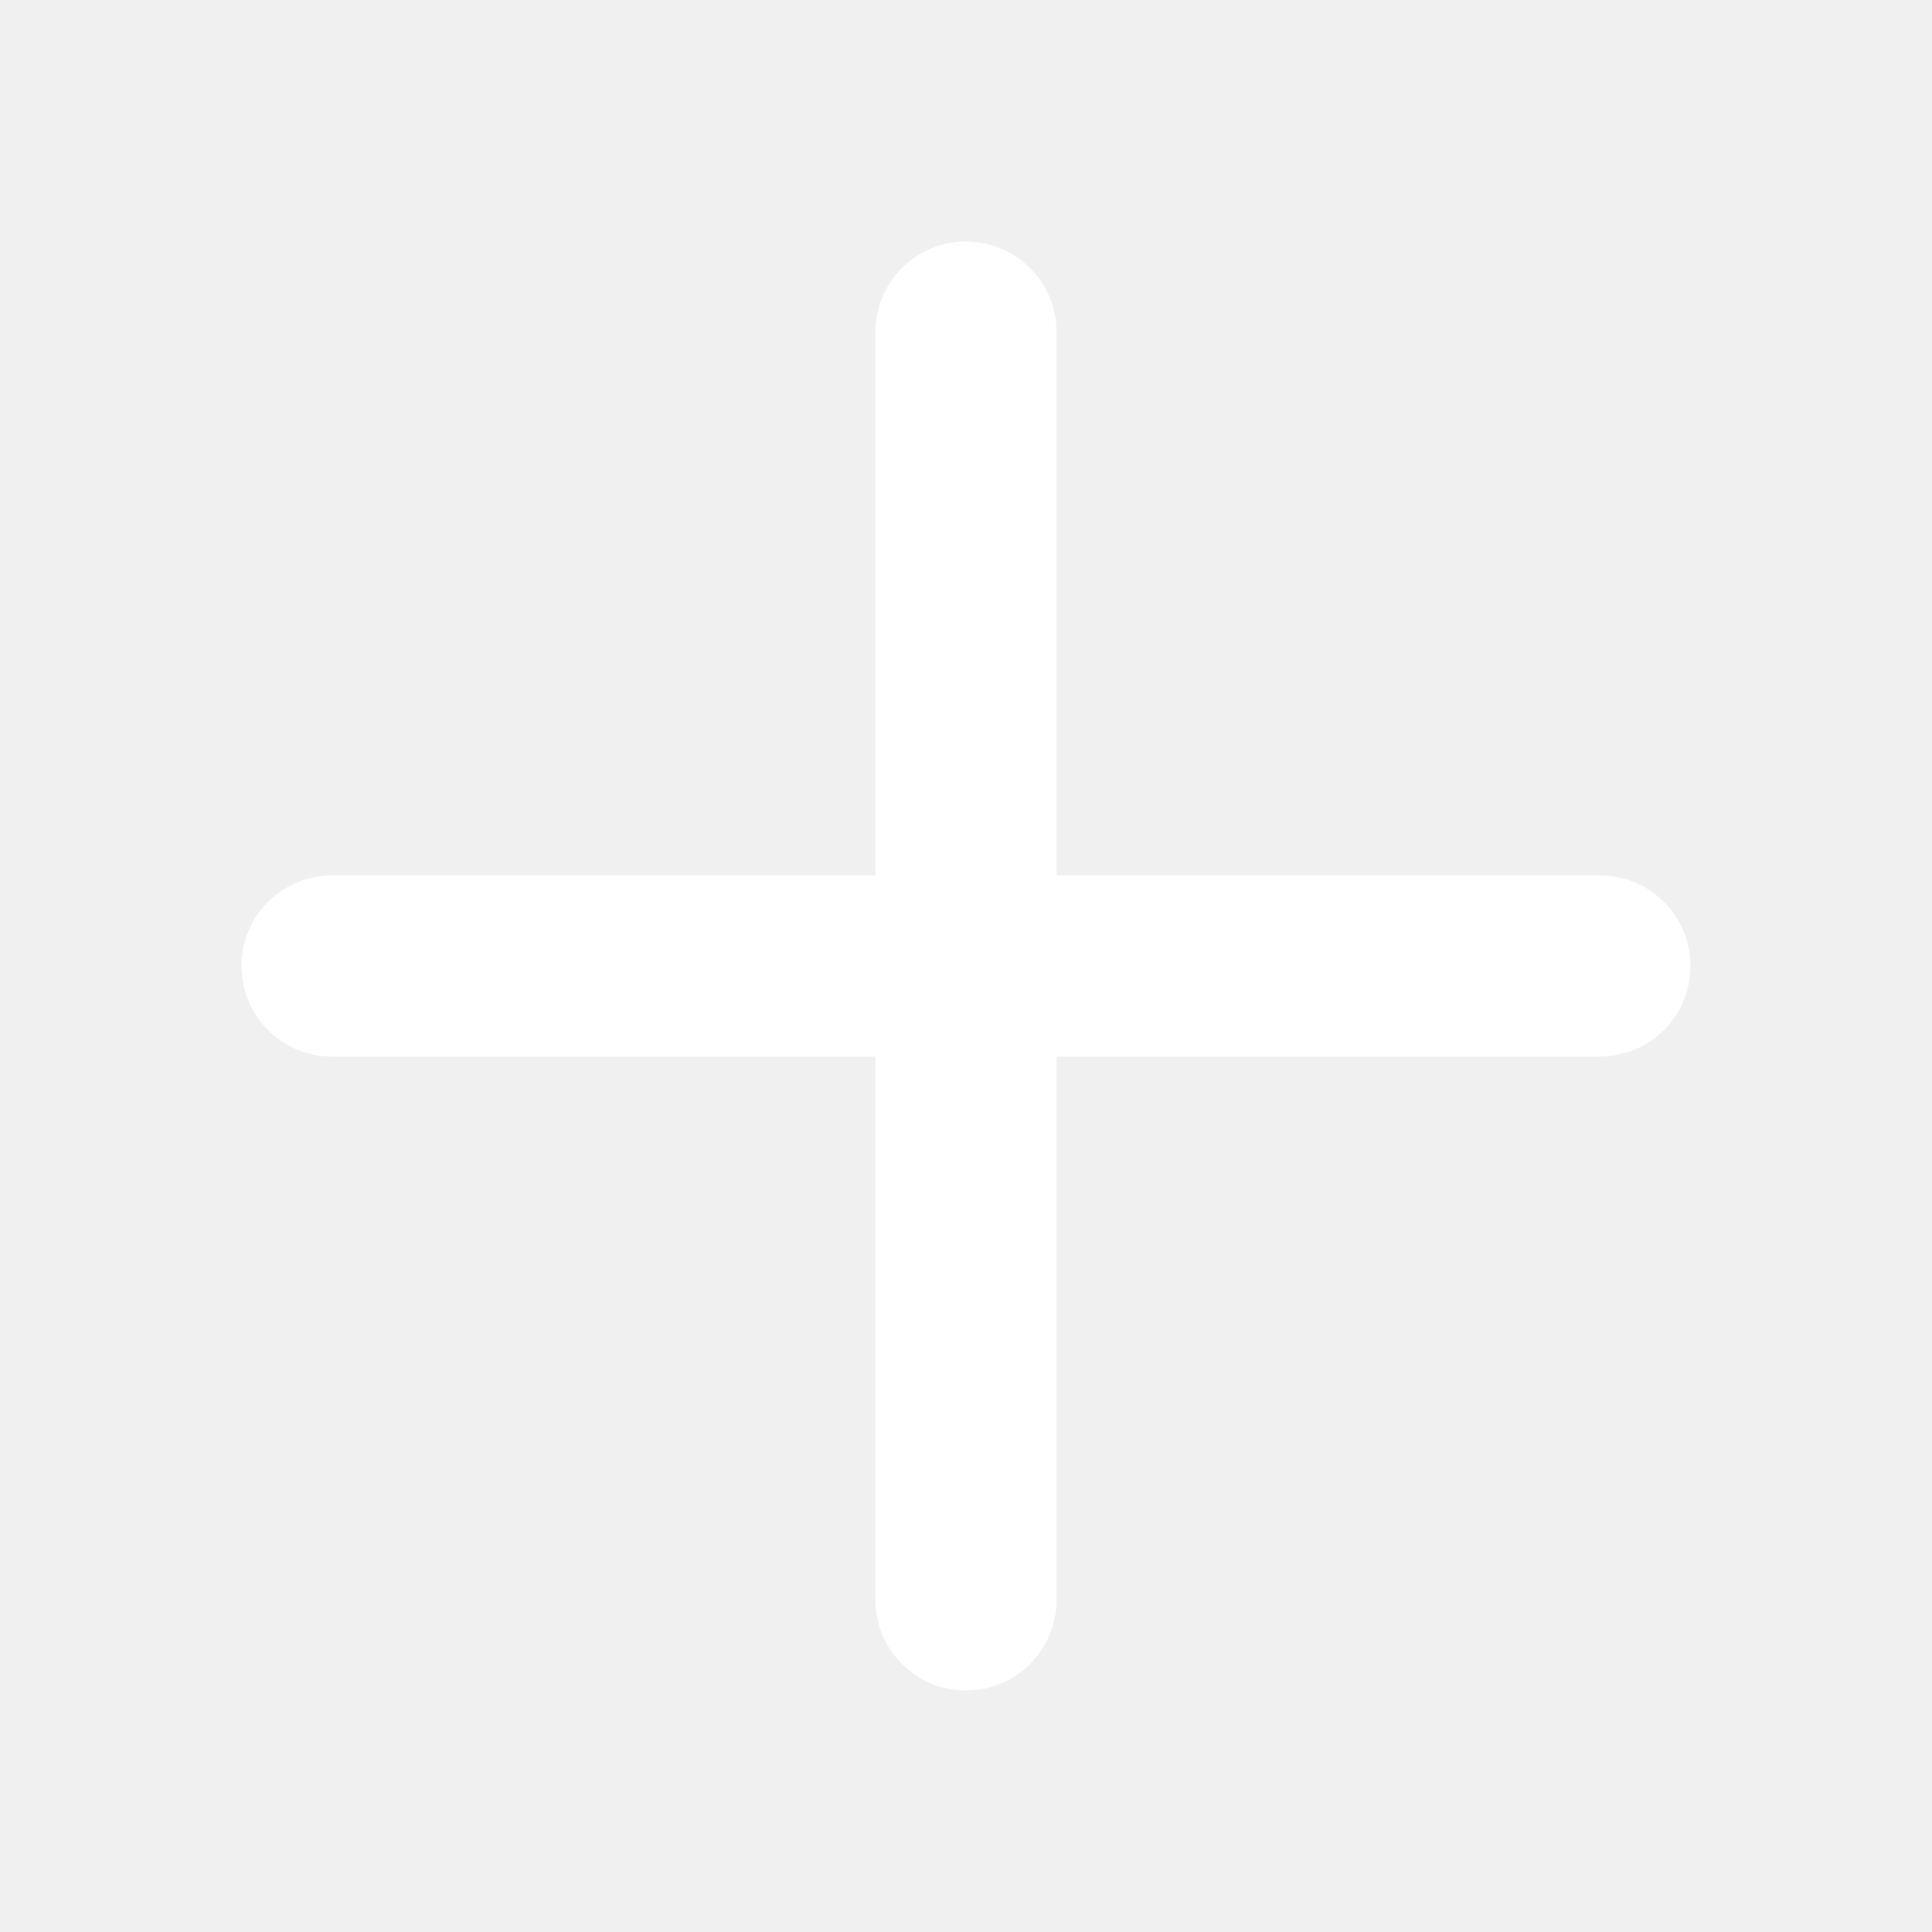
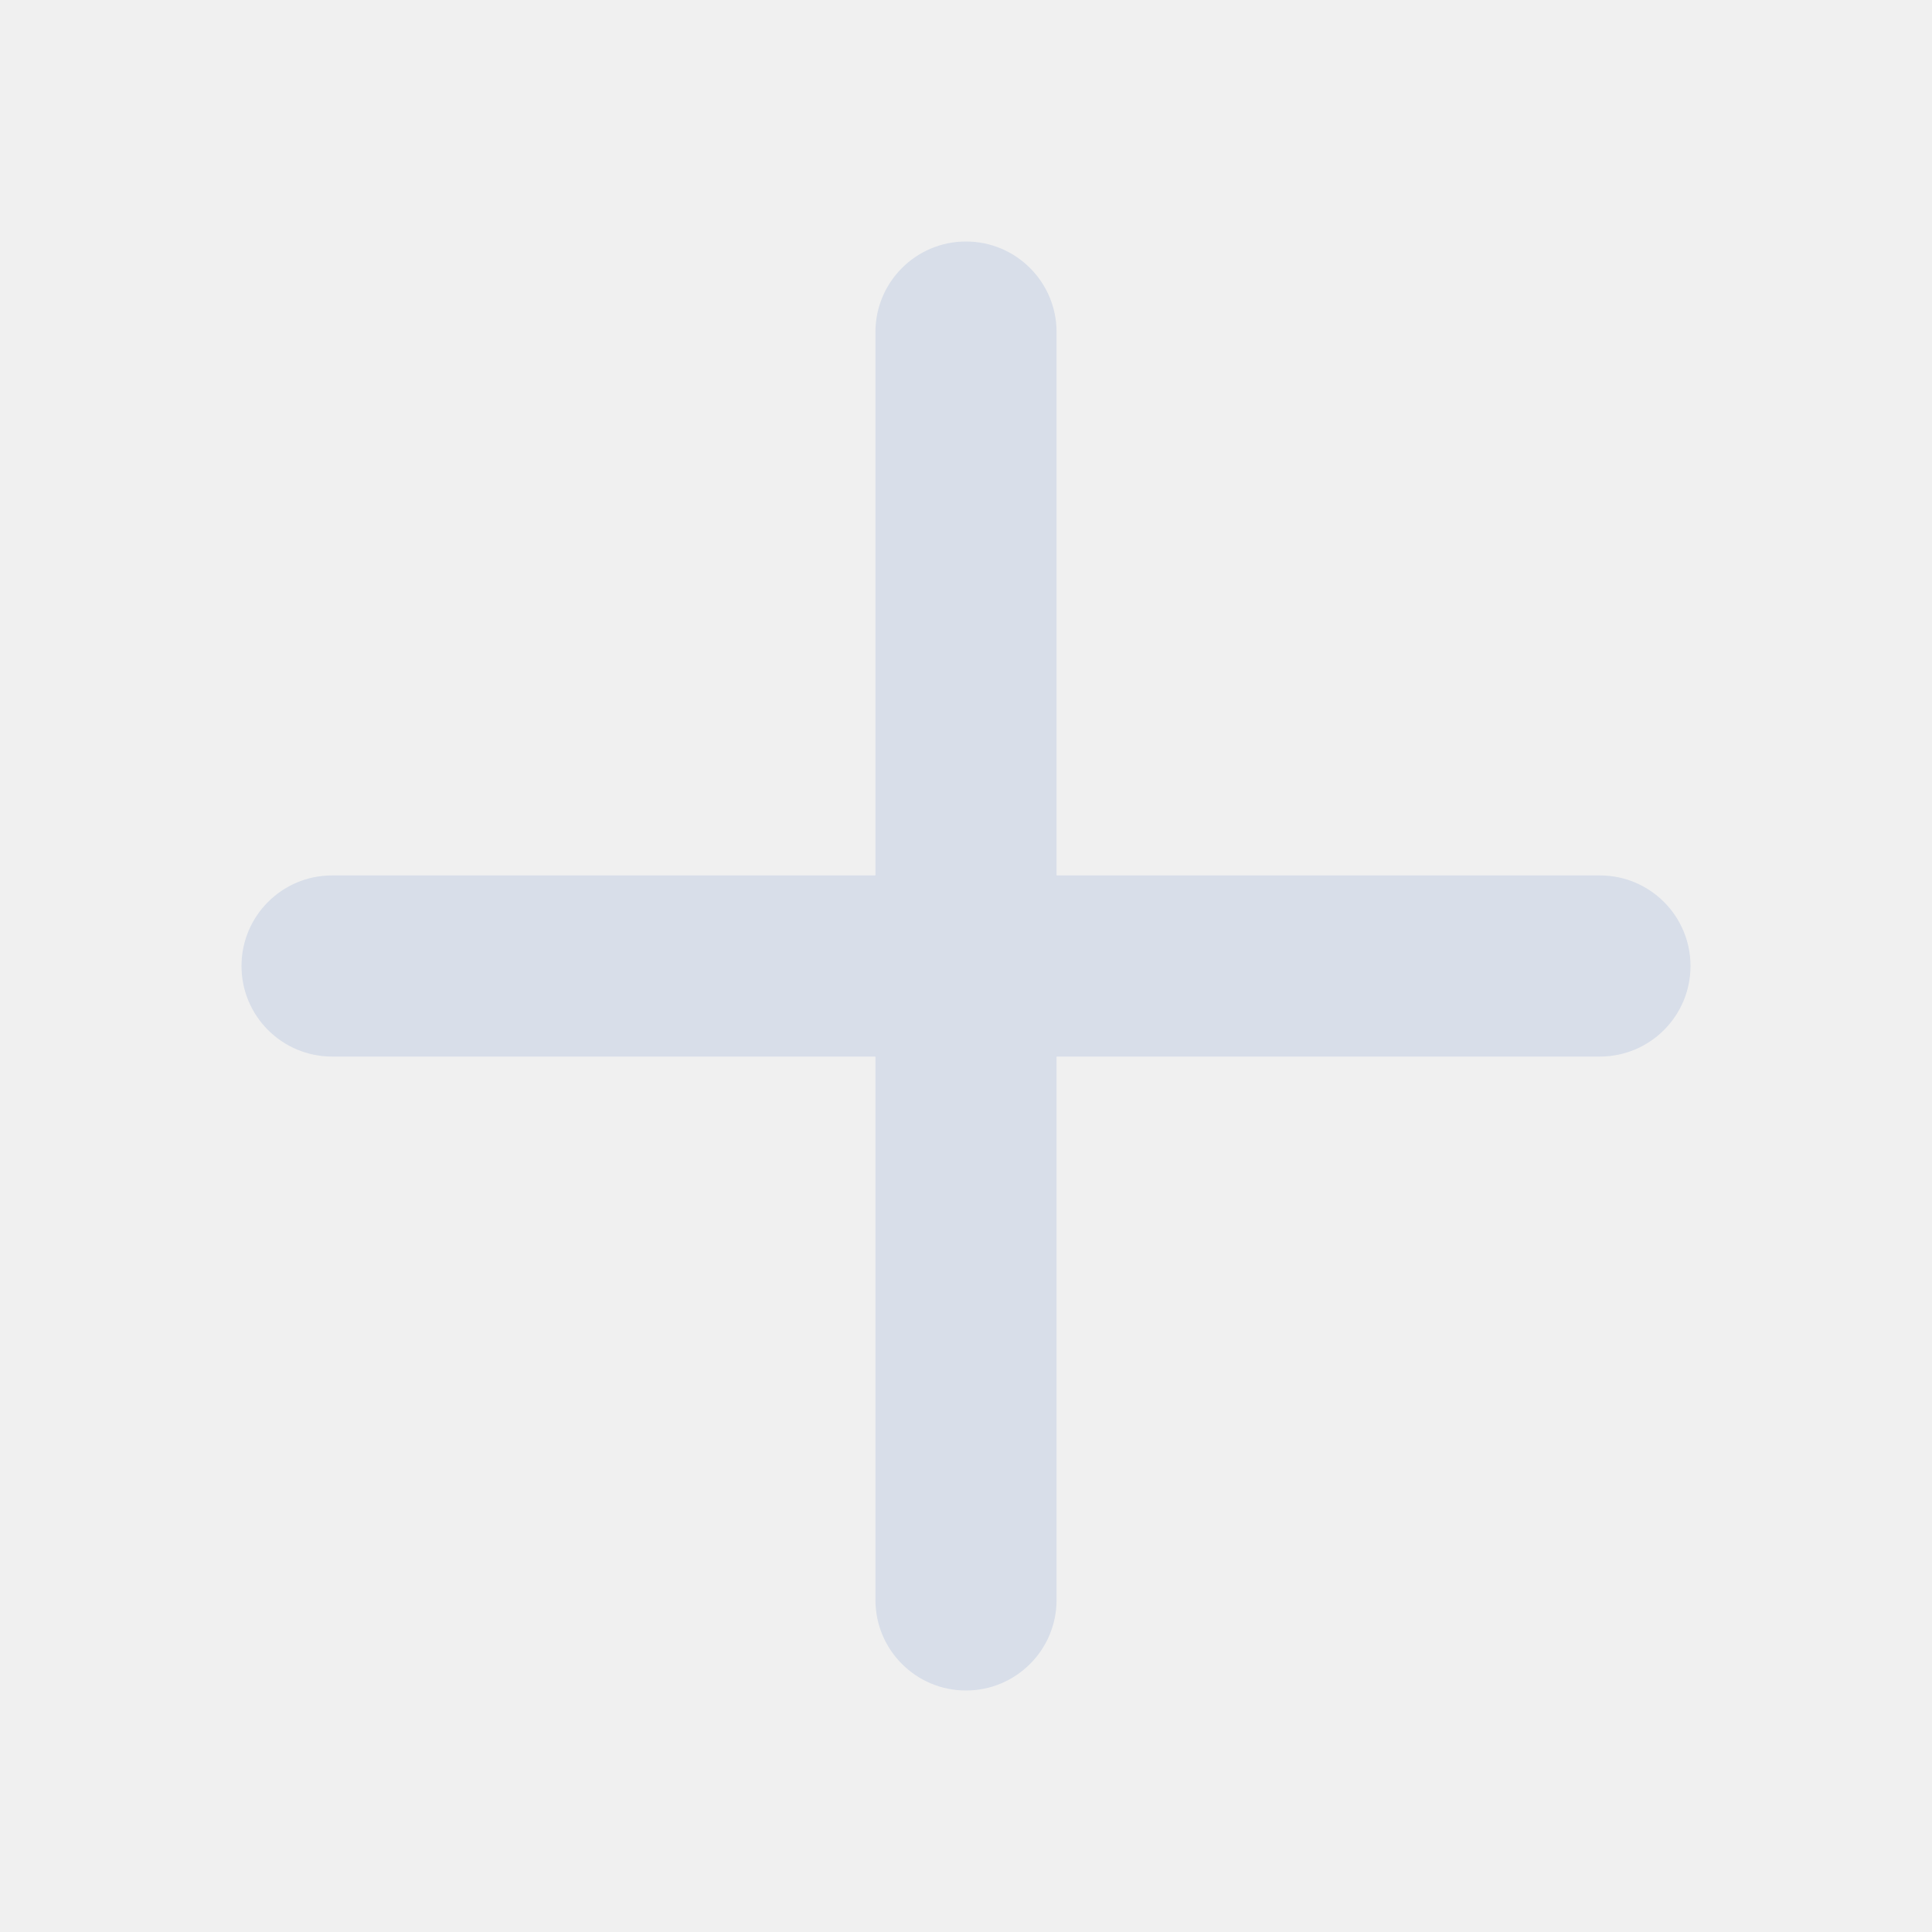
<svg xmlns="http://www.w3.org/2000/svg" width="16" height="16" viewBox="0 0 16 16">
-   <path fill-rule="evenodd" clip-rule="evenodd" d="M8.75 2.75a.75.75 0 0 0-1.5 0v4.5h-4.5a.75.75 0 0 0 0 1.5h4.5v4.5a.75.75 0 0 0 1.5 0v-4.5h4.5a.75.75 0 0 0 0-1.5h-4.5v-4.5Z" fill="#fff" />
+   <path fill-rule="evenodd" clip-rule="evenodd" d="M8.75 2.75a.75.75 0 0 0-1.5 0v4.5h-4.5a.75.75 0 0 0 0 1.5h4.5v4.5a.75.75 0 0 0 1.5 0v-4.5h4.5a.75.75 0 0 0 0-1.5h-4.5v-4.5Z" fill="#d8dee9" />
</svg>
